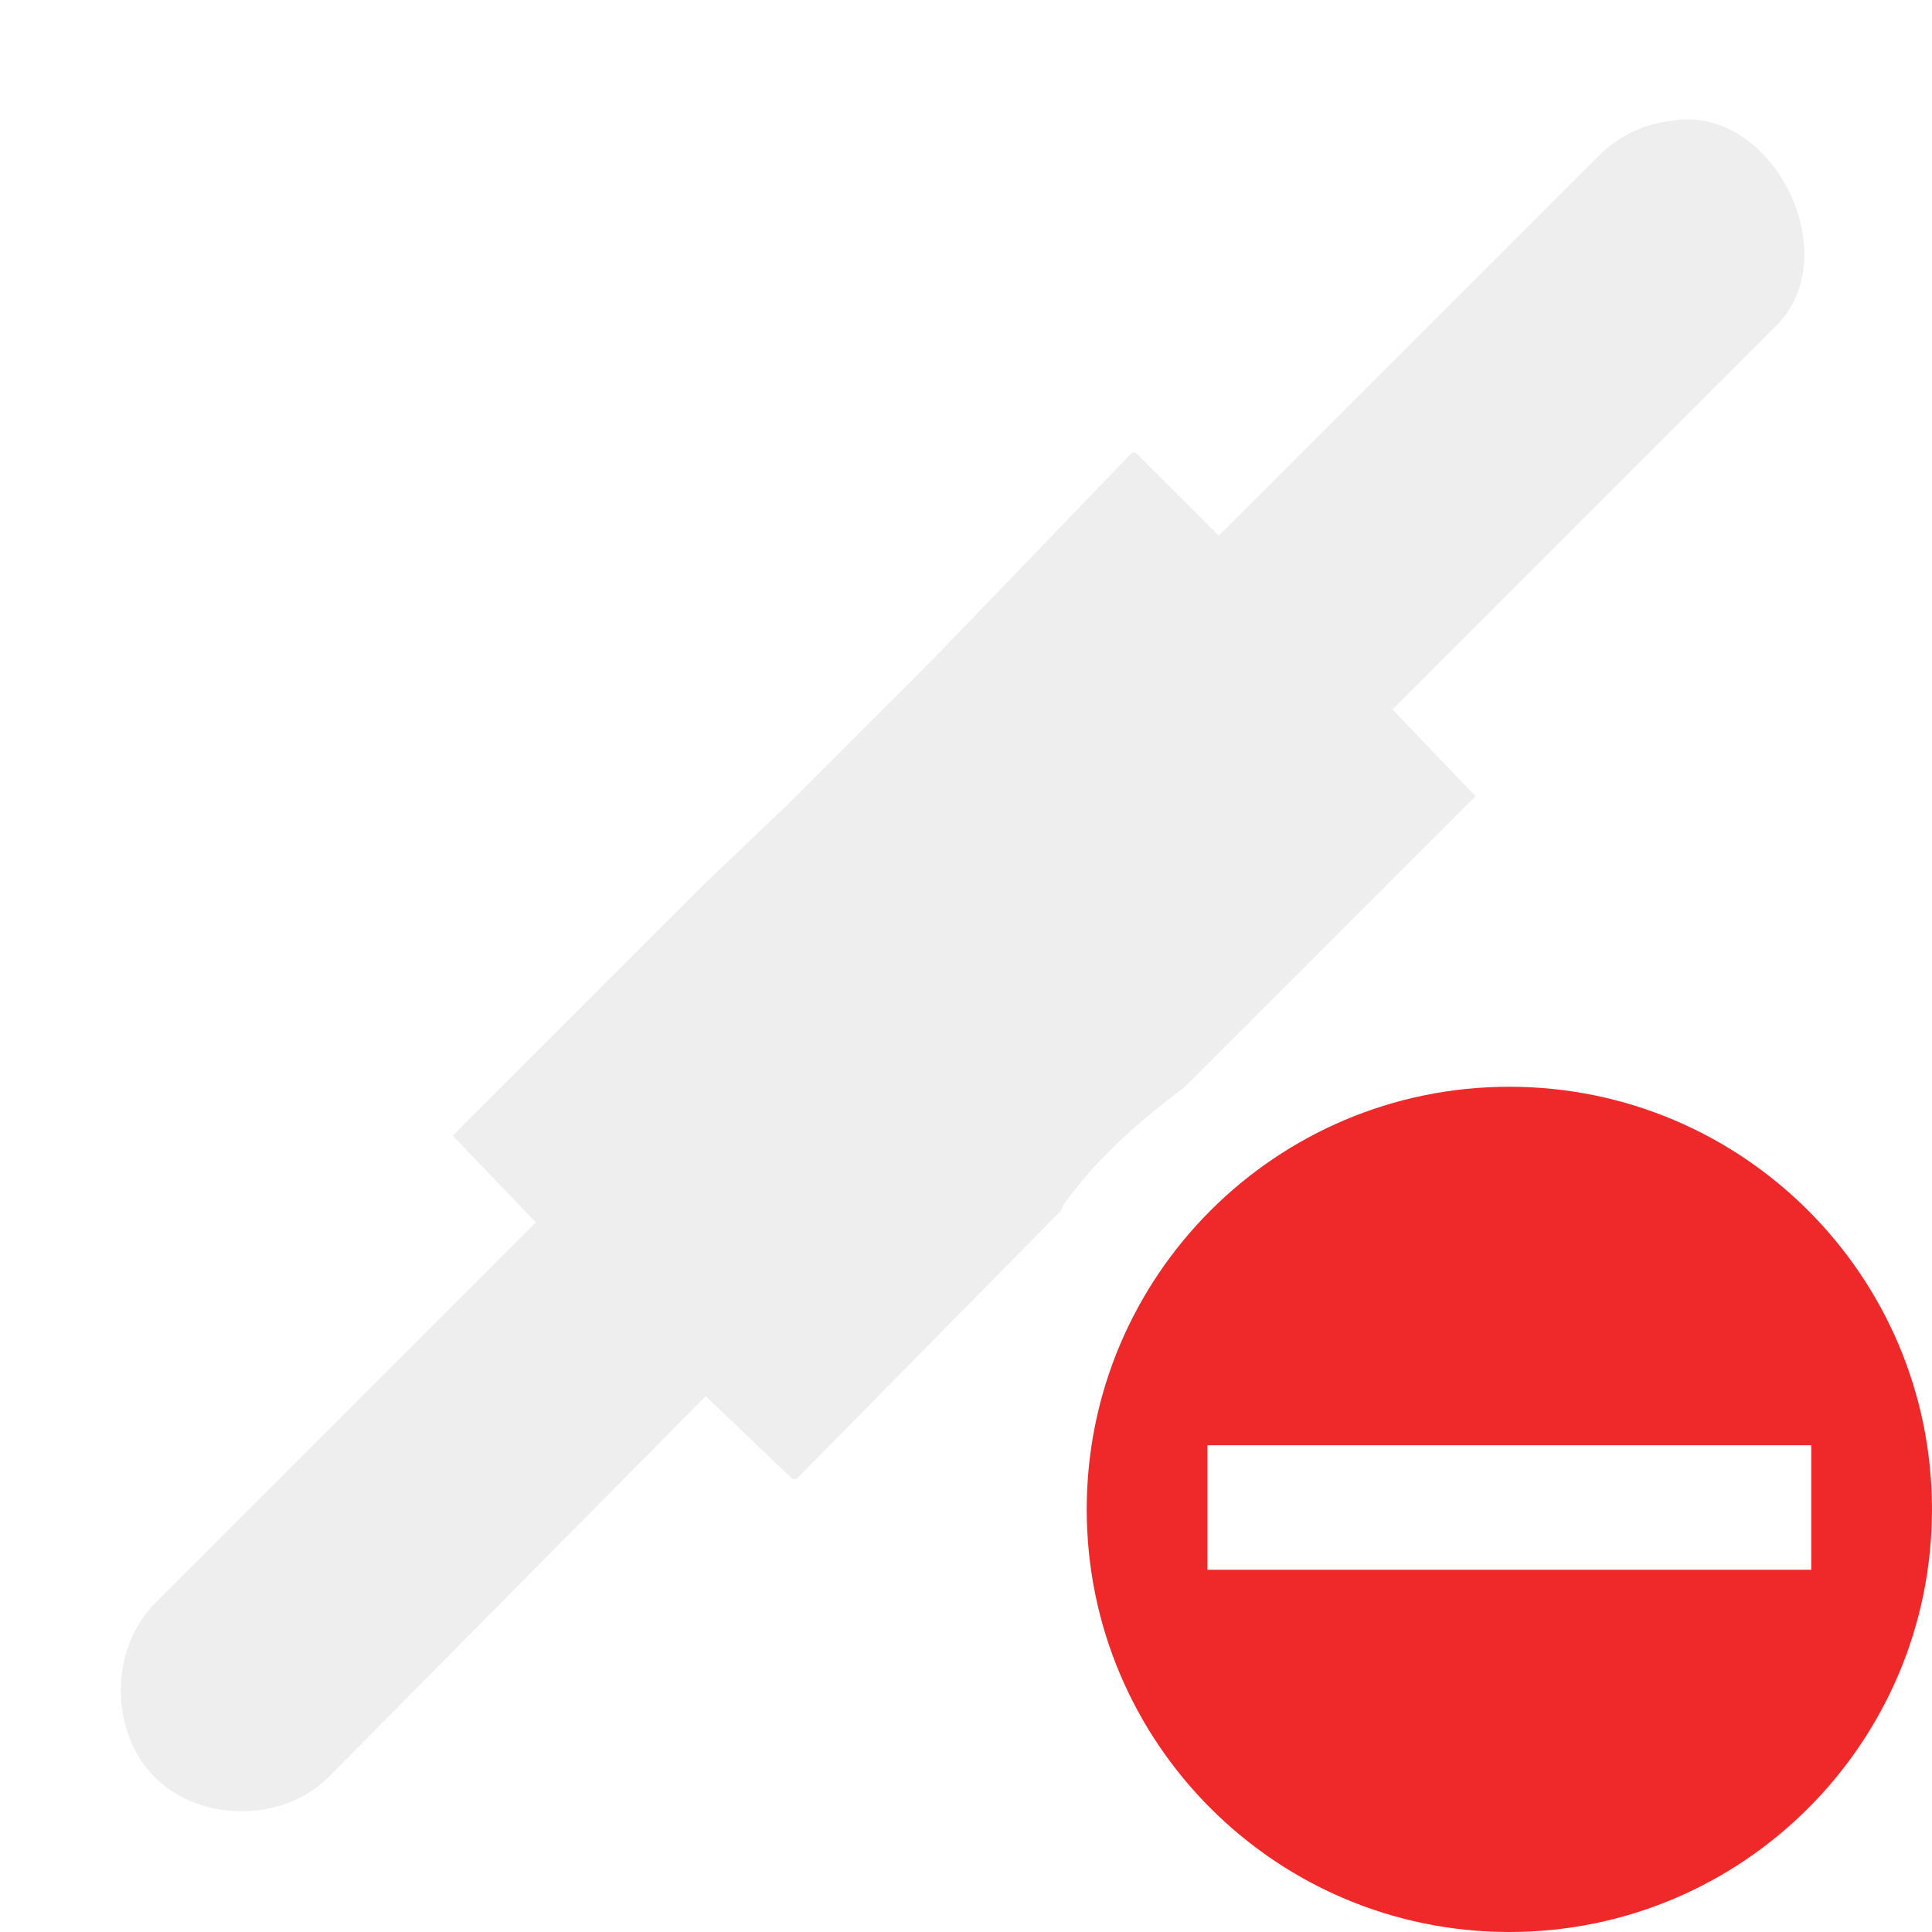
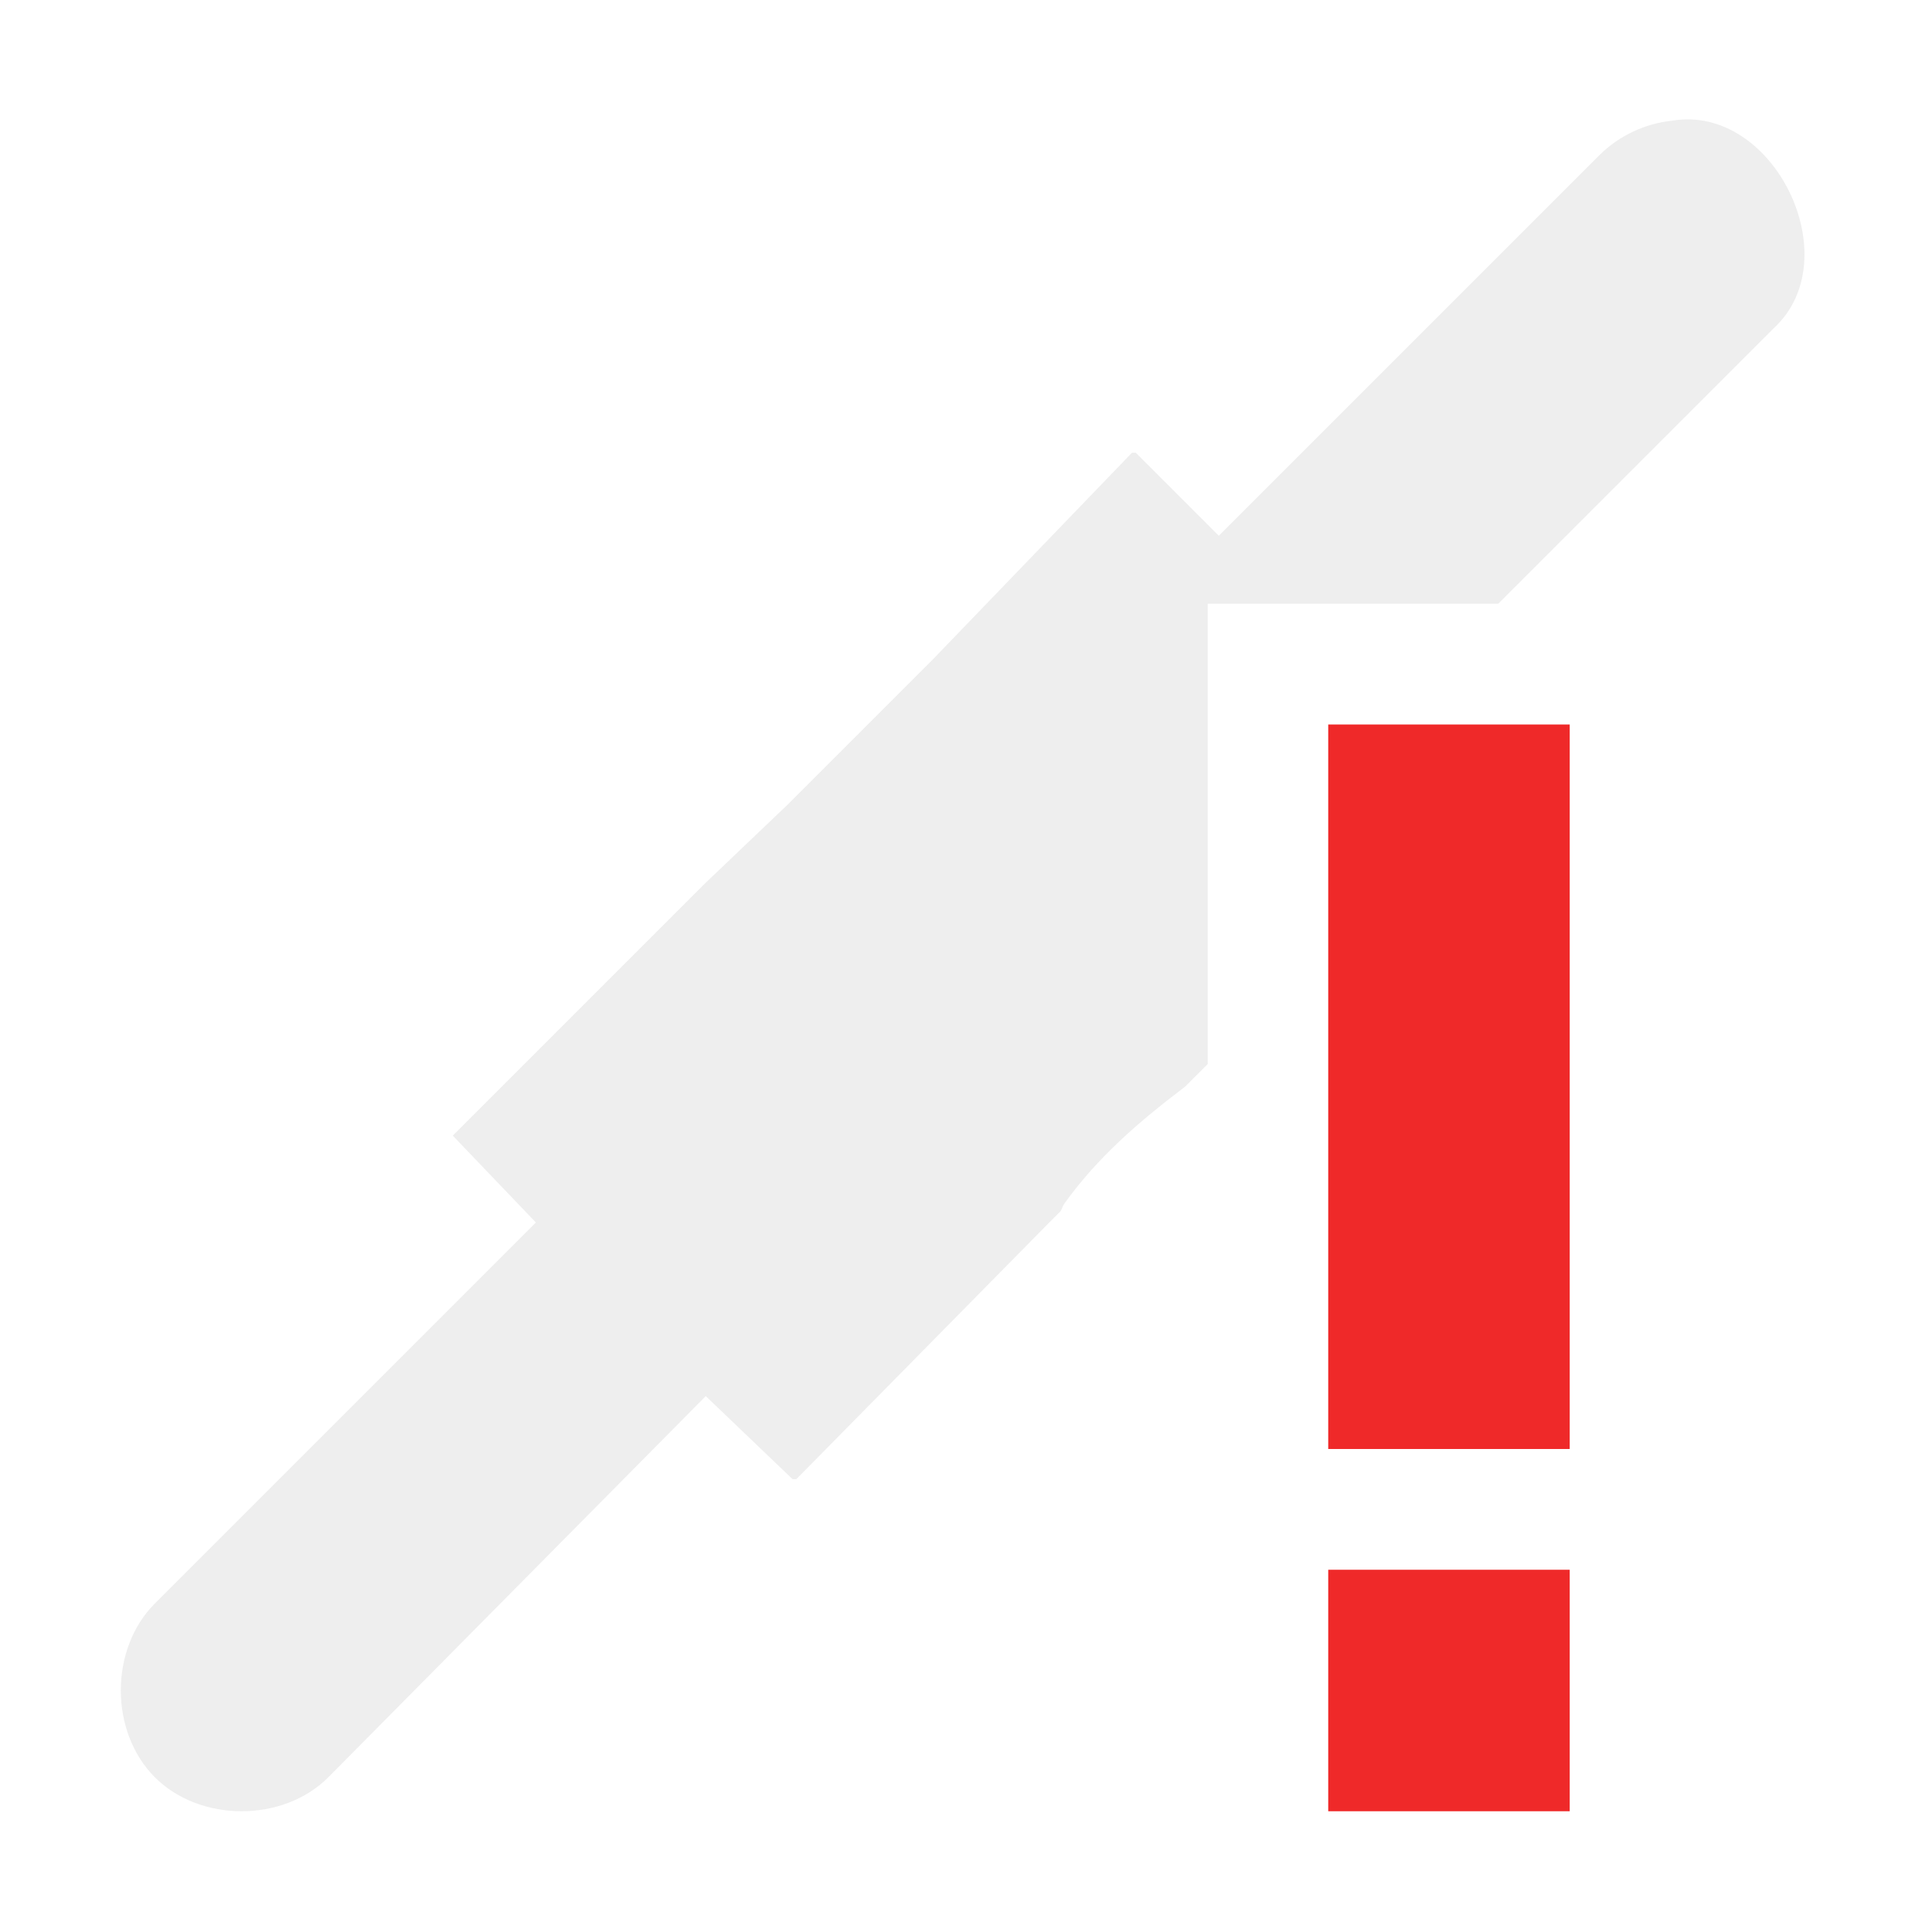
- <svg xmlns="http://www.w3.org/2000/svg" xmlns:ns1="http://www.openswatchbook.org/uri/2009/osb" xmlns:xlink="http://www.w3.org/1999/xlink" height="16" id="svg7384" style="enable-background:new" version="1.1" width="16">
+ <svg xmlns="http://www.w3.org/2000/svg" xmlns:ns1="http://www.openswatchbook.org/uri/2009/osb" height="16" id="svg7384" style="enable-background:new" version="1.1" width="16">
  <defs id="defs7386">
    <linearGradient id="linearGradient5606" ns1:paint="solid">
      <stop id="stop5608" offset="0" style="stop-color:#000000;stop-opacity:1;" />
    </linearGradient>
-     <filter color-interpolation-filters="sRGB" id="filter7554">
+     <filter id="filter7554" style="color-interpolation-filters:sRGB">
      <feBlend id="feBlend7556" in2="BackgroundImage" mode="darken" />
    </filter>
-     <linearGradient gradientTransform="matrix(0.08112299,0,0,0.07855526,540.8143,254.8467)" gradientUnits="userSpaceOnUse" xlink:href="#linearGradient3785" id="linearGradient3189" x1="365.512" x2="365.978" y1="408.397" y2="520.171" />
-     <linearGradient id="linearGradient3785">
-       <stop id="stop3787" offset="0" style="stop-color:#384880;stop-opacity:1;" />
-       <stop id="stop3789" offset="1" style="stop-color:#000000;stop-opacity:1;" />
-     </linearGradient>
  </defs>
  <g id="layer9" style="display:inline" transform="translate(-401.0002,375)">
-     <path d="m 414.844,-374 c -0.222,0.024 -0.435,0.124 -0.594,0.281 l -3.156,3.156 -0.688,-0.688 -0.031,0 -1.656,1.719 -0.406,0.406 -0.688,0.688 -0.062,0.062 -0.031,0.031 -0.688,0.656 -2.094,2.094 0.688,0.719 -3.156,3.156 c -0.375,0.376 -0.375,1.062 0,1.438 0.375,0.376 1.063,0.376 1.438,0 l 3.125,-3.156 0.719,0.688 0.031,0 2.094,-2.125 0.094,-0.094 c 0.013,-0.019 0.018,-0.044 0.031,-0.062 0.272,-0.381 0.621,-0.683 1,-0.969 l 0.312,-0.312 2.094,-2.094 -0.688,-0.719 3.156,-3.156 c 0.629,-0.578 -0.002,-1.865 -0.844,-1.719 z" id="path5848" style="font-size:medium;font-style:normal;font-variant:normal;font-weight:normal;font-stretch:normal;text-indent:0;text-align:start;text-decoration:none;line-height:normal;letter-spacing:normal;word-spacing:normal;text-transform:none;direction:ltr;block-progression:tb;writing-mode:lr-tb;text-anchor:start;baseline-shift:baseline;opacity:0.5;color:#000000;fill:#dddddd;fill-opacity:1;stroke:none;stroke-width:2;marker:none;visibility:visible;display:inline;overflow:visible;enable-background:accumulate;font-family:Sans;-inkscape-font-specification:Sans" />
-     <path class="error" d="m 413.5,-366 c -1.933,0 -3.5,1.567 -3.5,3.5 0,1.933 1.567,3.5 3.5,3.5 1.933,0 3.5,-1.567 3.5,-3.5 0,-1.933 -1.567,-3.5 -3.5,-3.5 z m -2.5,2.969 5,0 0,1.031 -5,0 0,-1.031 z" id="path3482" style="color:#dddddd;fill:#ef2929;fill-opacity:1;fill-rule:nonzero;stroke:none;stroke-width:1.909;marker:none;visibility:visible;display:inline;overflow:visible;enable-background:accumulate" />
+     <path d="m 414.844,-374 c -0.222,0.024 -0.435,0.124 -0.594,0.281 l -3.156,3.156 -0.688,-0.688 -0.031,0 -1.656,1.719 -0.406,0.406 -0.688,0.688 -0.062,0.062 -0.031,0.031 -0.688,0.656 -2.094,2.094 0.688,0.719 -3.156,3.156 c -0.375,0.376 -0.375,1.062 0,1.438 0.375,0.376 1.063,0.376 1.438,0 l 3.125,-3.156 0.719,0.688 0.031,0 2.094,-2.125 0.094,-0.094 c 0.013,-0.019 0.018,-0.044 0.031,-0.062 0.272,-0.381 0.621,-0.683 1,-0.969 l 0.188,-0.188 0,-3.812 2.406,0 2.281,-2.281 c 0.629,-0.578 -0.002,-1.865 -0.844,-1.719 z" id="path5848" style="font-style:normal;font-variant:normal;font-weight:normal;font-stretch:normal;text-indent:0;text-align:start;text-decoration:none;line-height:normal;letter-spacing:normal;word-spacing:normal;text-transform:none;direction:ltr;block-progression:tb;writing-mode:lr-tb;text-anchor:start;baseline-shift:baseline;opacity:0.5;color:#000000;fill:#dddddd;fill-opacity:1;stroke:none;stroke-width:2;marker:none;visibility:visible;display:inline;overflow:visible;enable-background:accumulate;font-family:Sans;-inkscape-font-specification:Sans" />
+     <path d="m 412,-369 0,6 2,0 0,-6 z m 0,7 0,2 2,0 0,-2 z" id="rect7811-9-5" style="color:#bebebe;fill:#ef2929;fill-opacity:1;stroke:none;stroke-width:2;marker:none;visibility:visible;display:inline;overflow:visible;enable-background:accumulate" />
  </g>
  <g id="layer10" style="display:inline;filter:url(#filter7554)" transform="translate(-401.0002,375)" />
  <g id="layer1" style="display:inline" transform="translate(-160,-242)" />
  <g id="layer14" style="display:inline" transform="translate(-401.0002,375)" />
  <g id="layer15" style="display:inline" transform="translate(-401.0002,375)" />
  <g id="g71291" style="display:inline" transform="translate(-401.0002,375)" />
  <g id="layer2" style="display:inline" transform="translate(-160,-92)" />
  <g id="g6058" style="display:inline" transform="translate(-160,-92)" />
  <g id="layer12" style="display:inline" transform="translate(-401.0002,375)" />
</svg>
